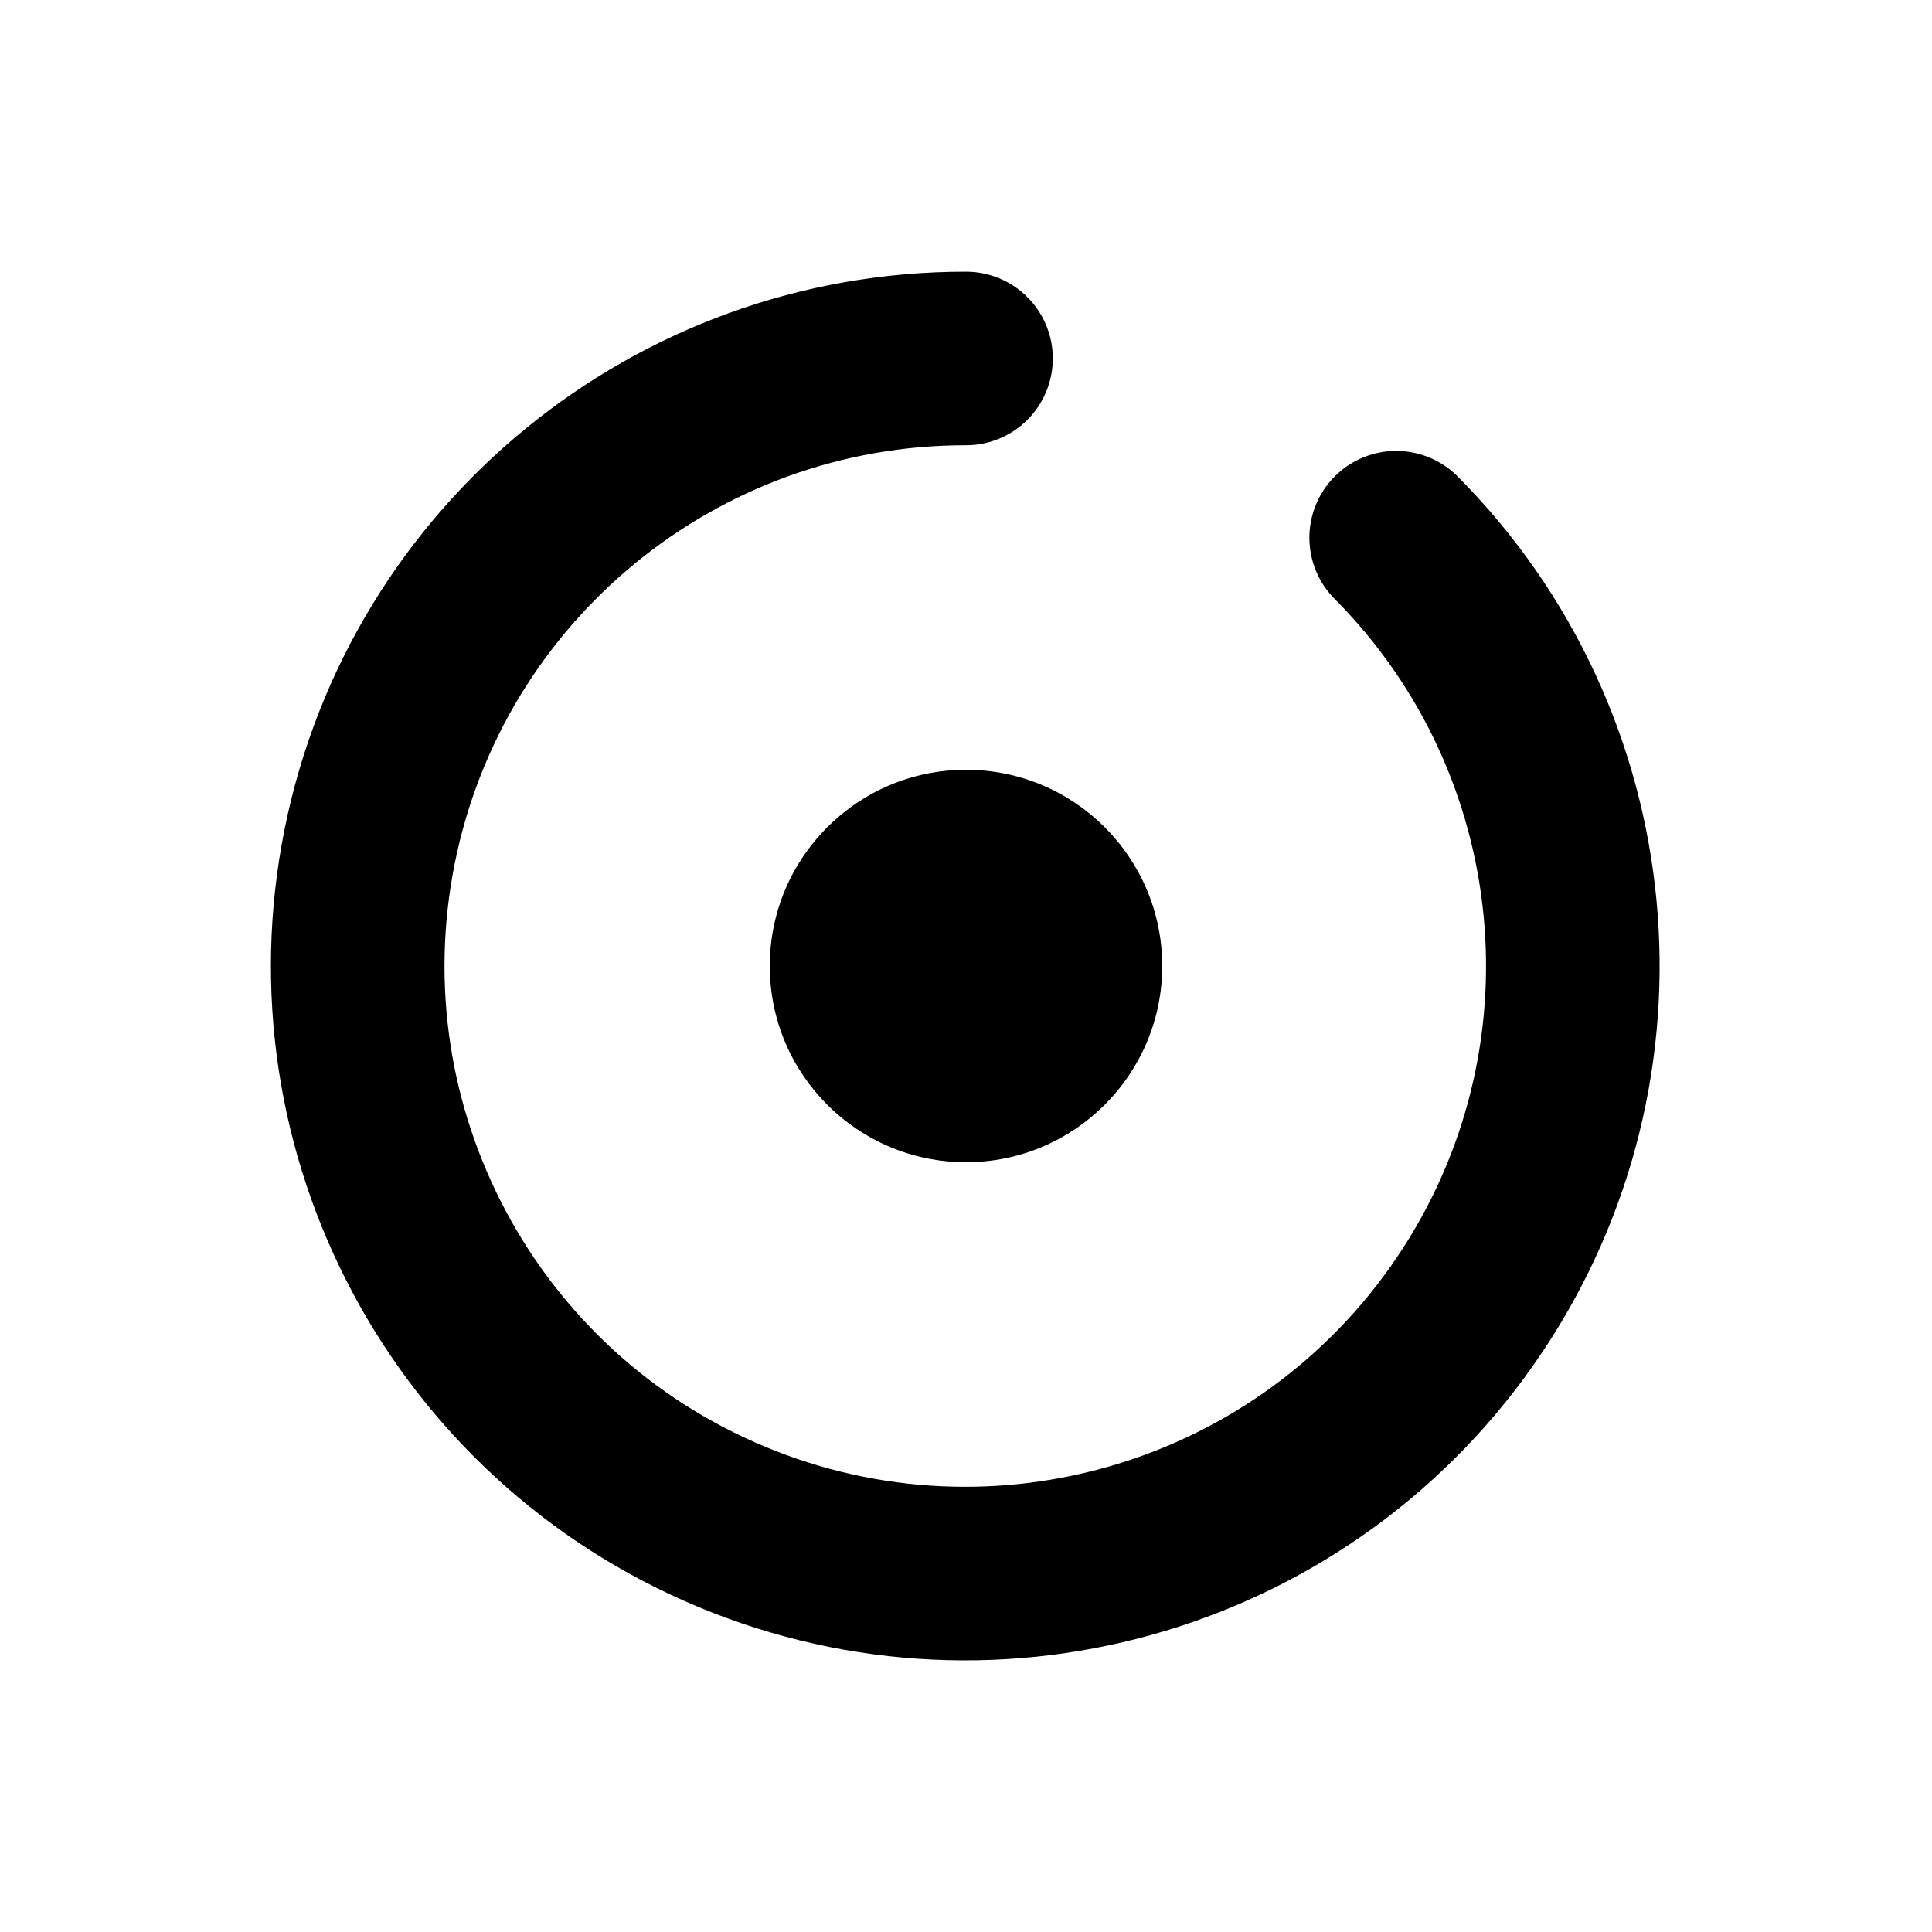
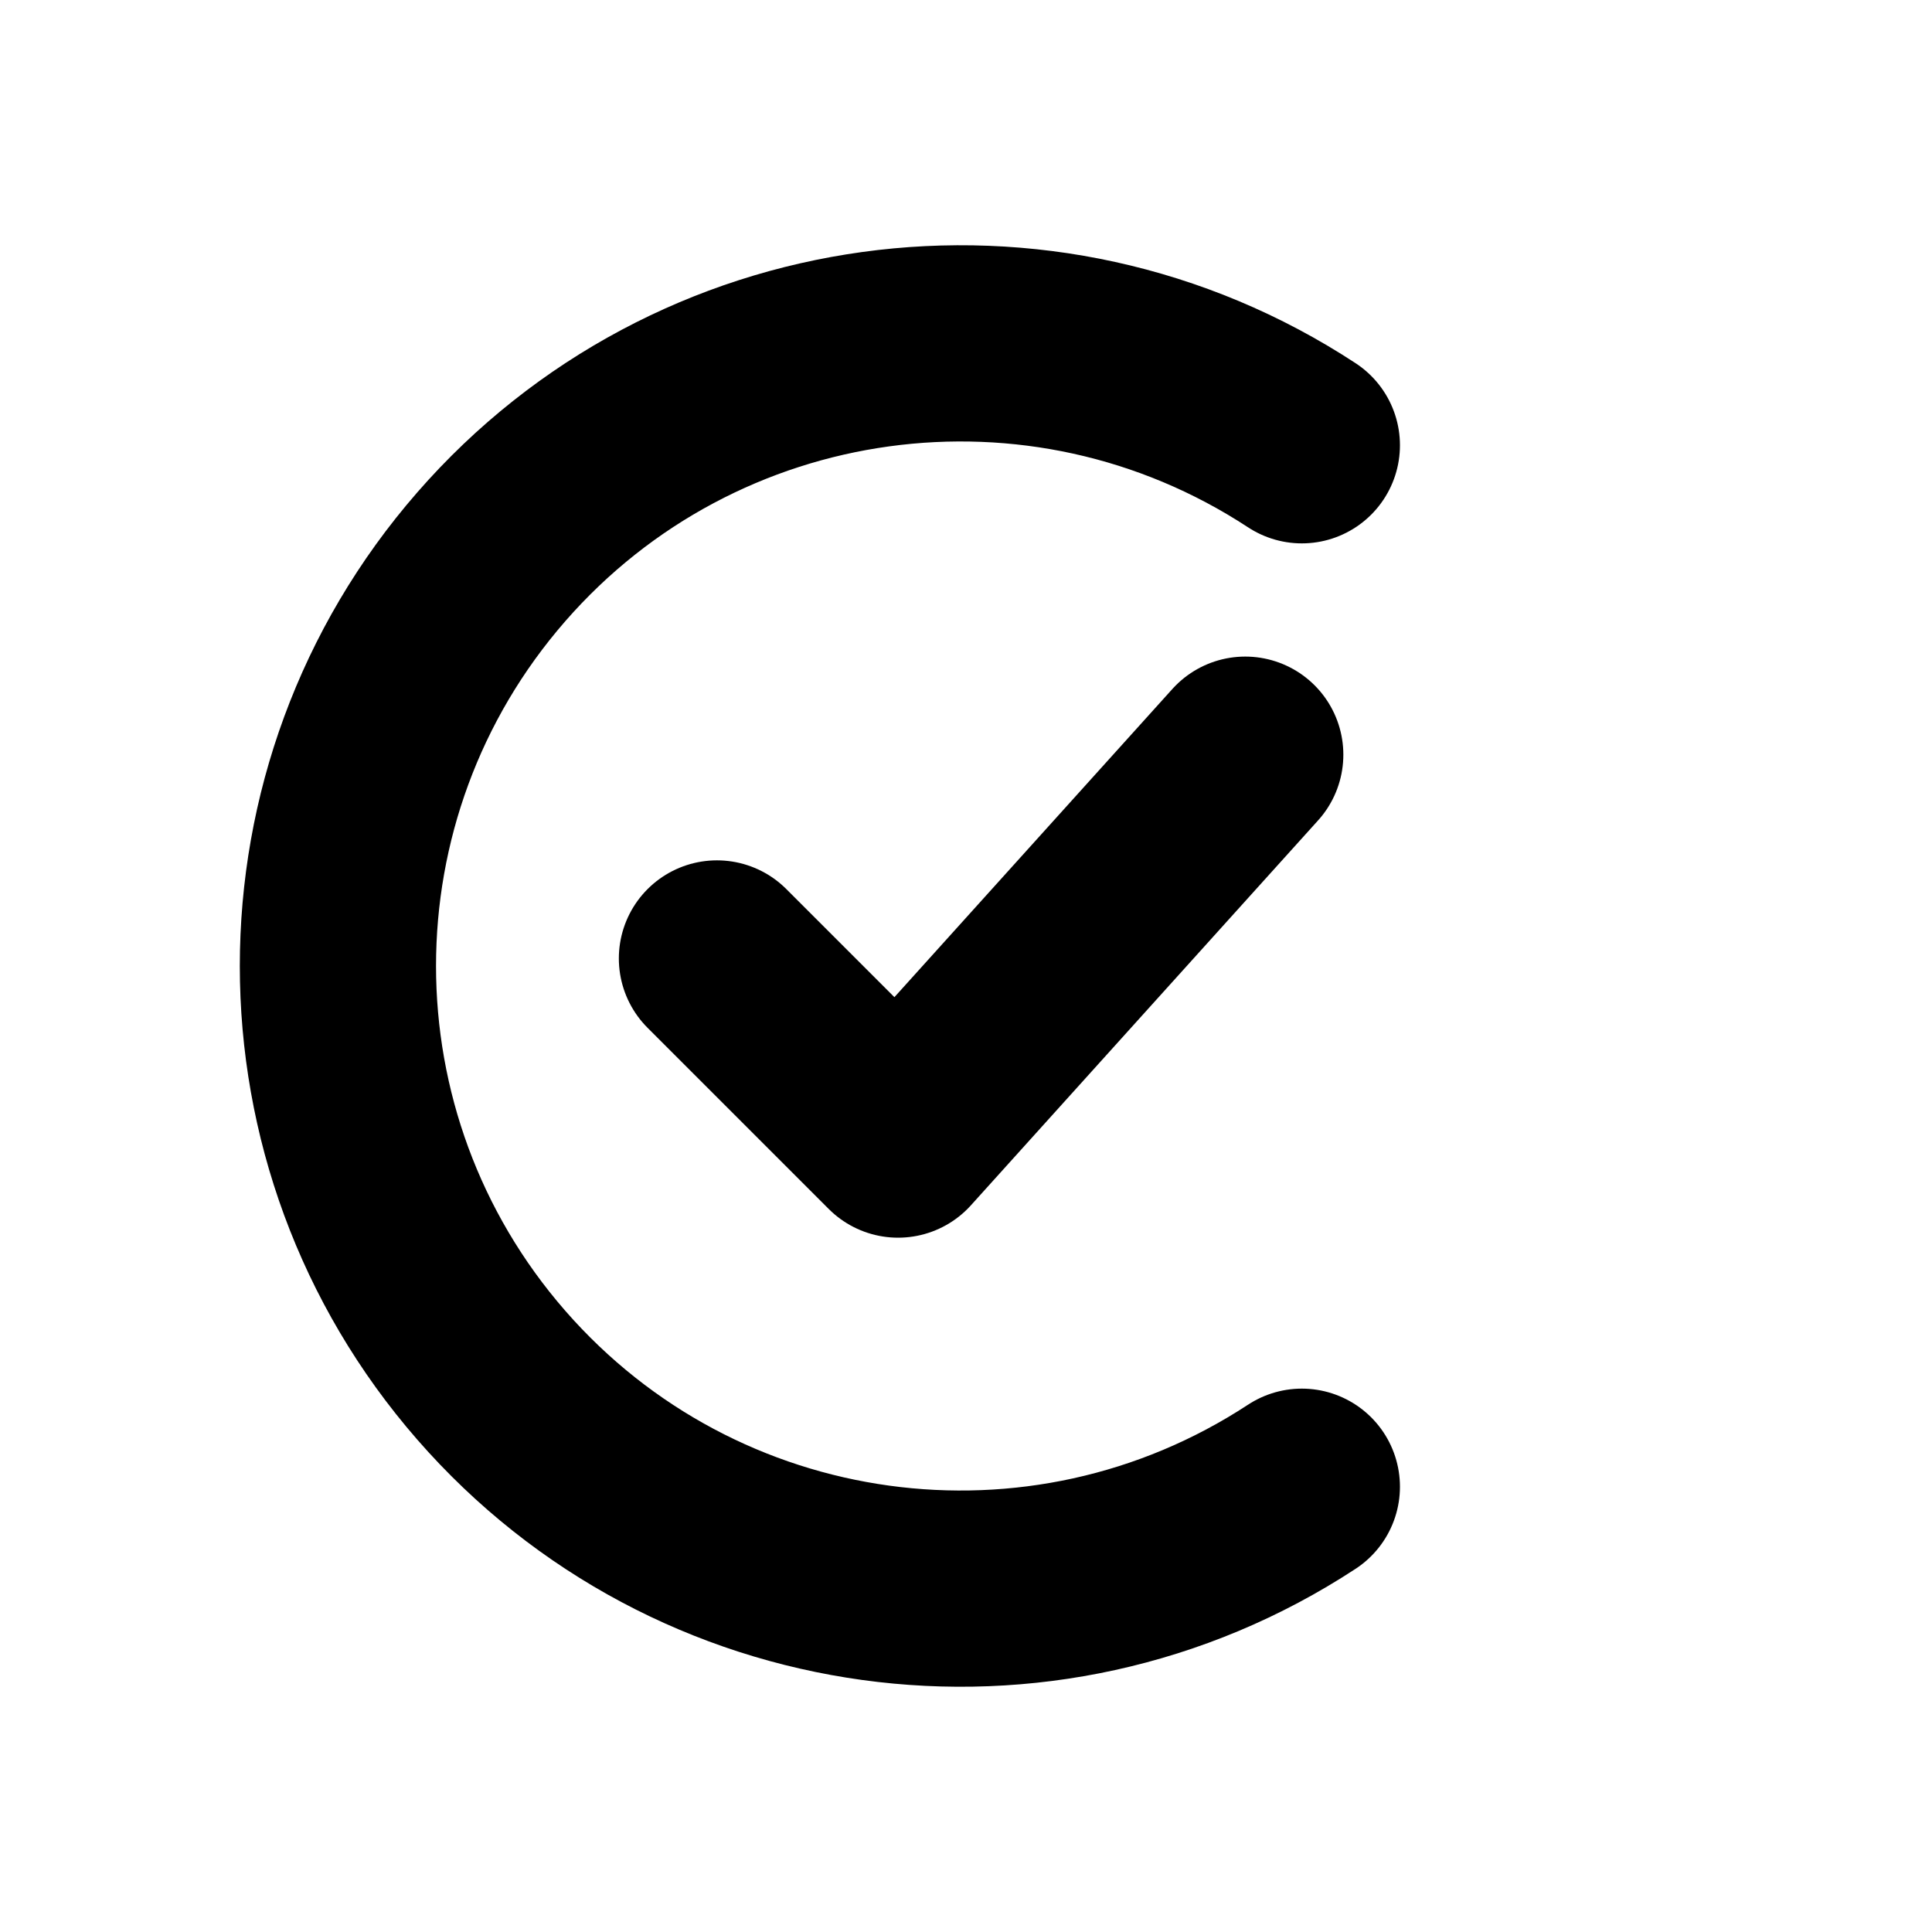
<svg xmlns="http://www.w3.org/2000/svg" width="1024" height="1024" viewBox="0 0 1024 1024">
-   <g fill="none" stroke="#000000" stroke-linecap="round" stroke-width="92">
-     <path d="M 512 190 A 322 322 0 1 0 740 285" />
+   <g fill="none" stroke="#000000" stroke-linecap="round" stroke-linejoin="round">
+     <path d="M 690 236              A 330 330 0 1 0 690 788" stroke-width="104" />
+     <path d="M 380 508 L 476 604 L 660 400" stroke-width="104" />
  </g>
-   <circle cx="512" cy="512" r="104" fill="#000000" />
</svg>
